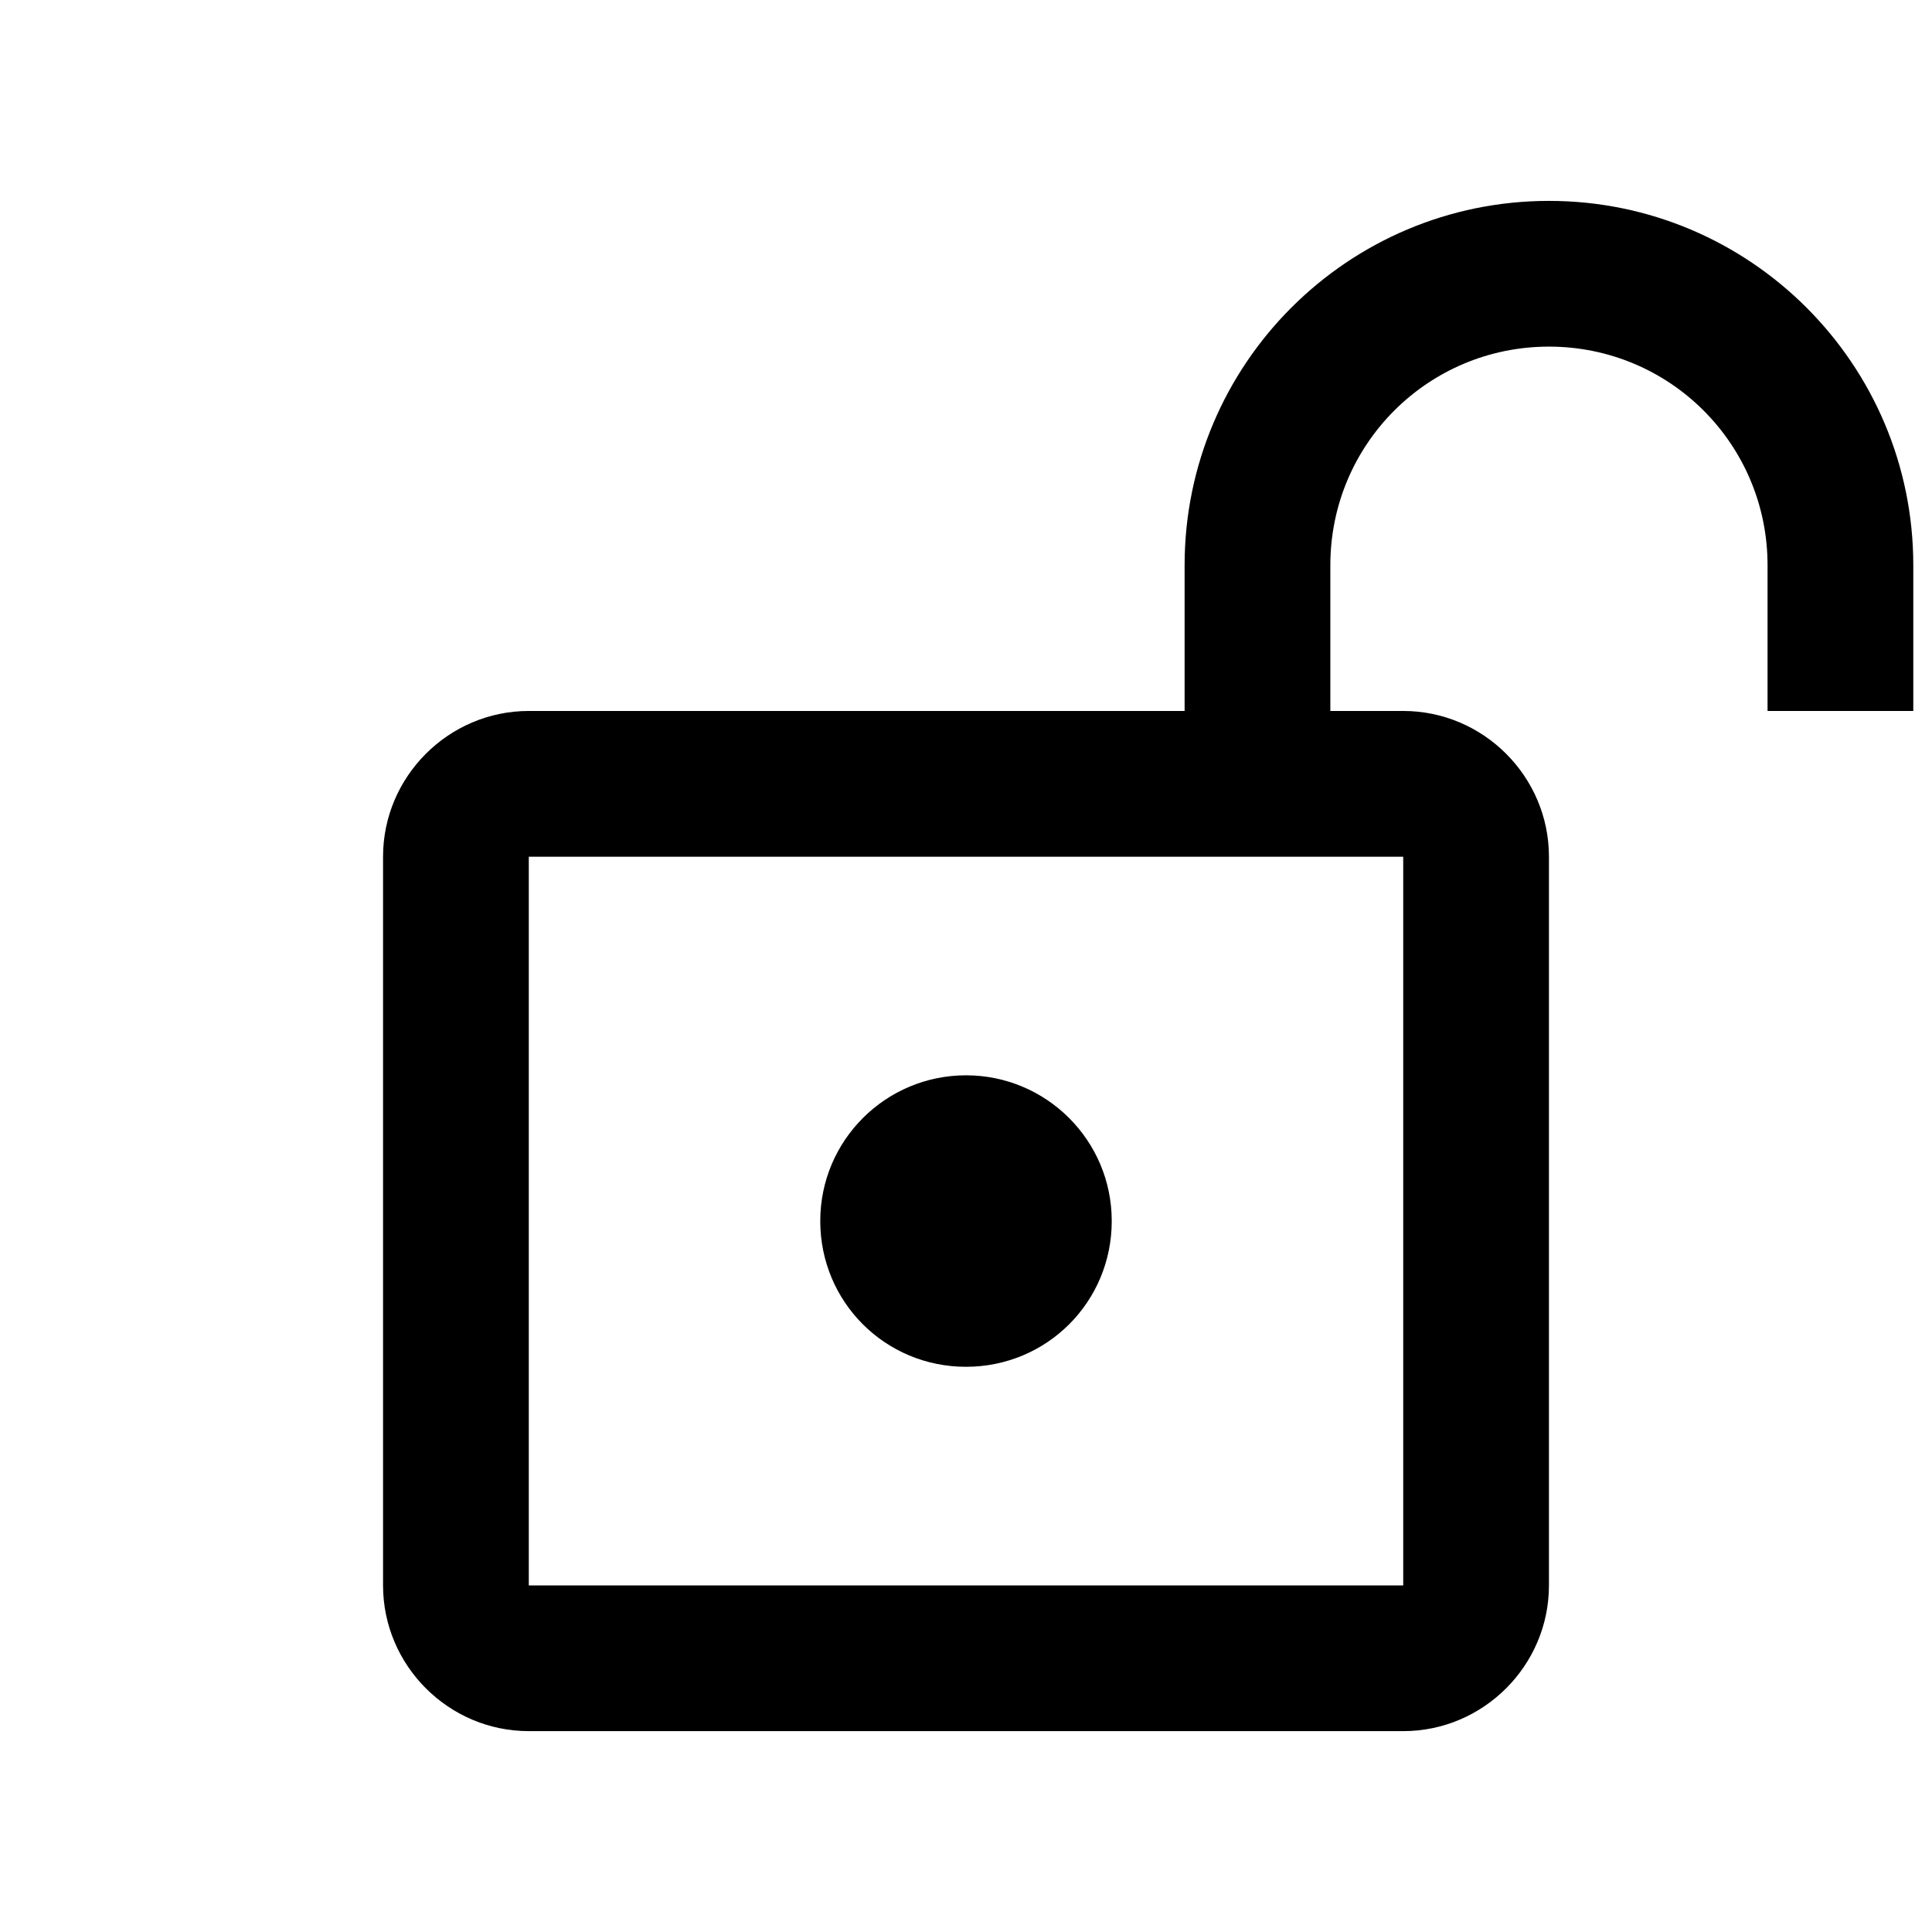
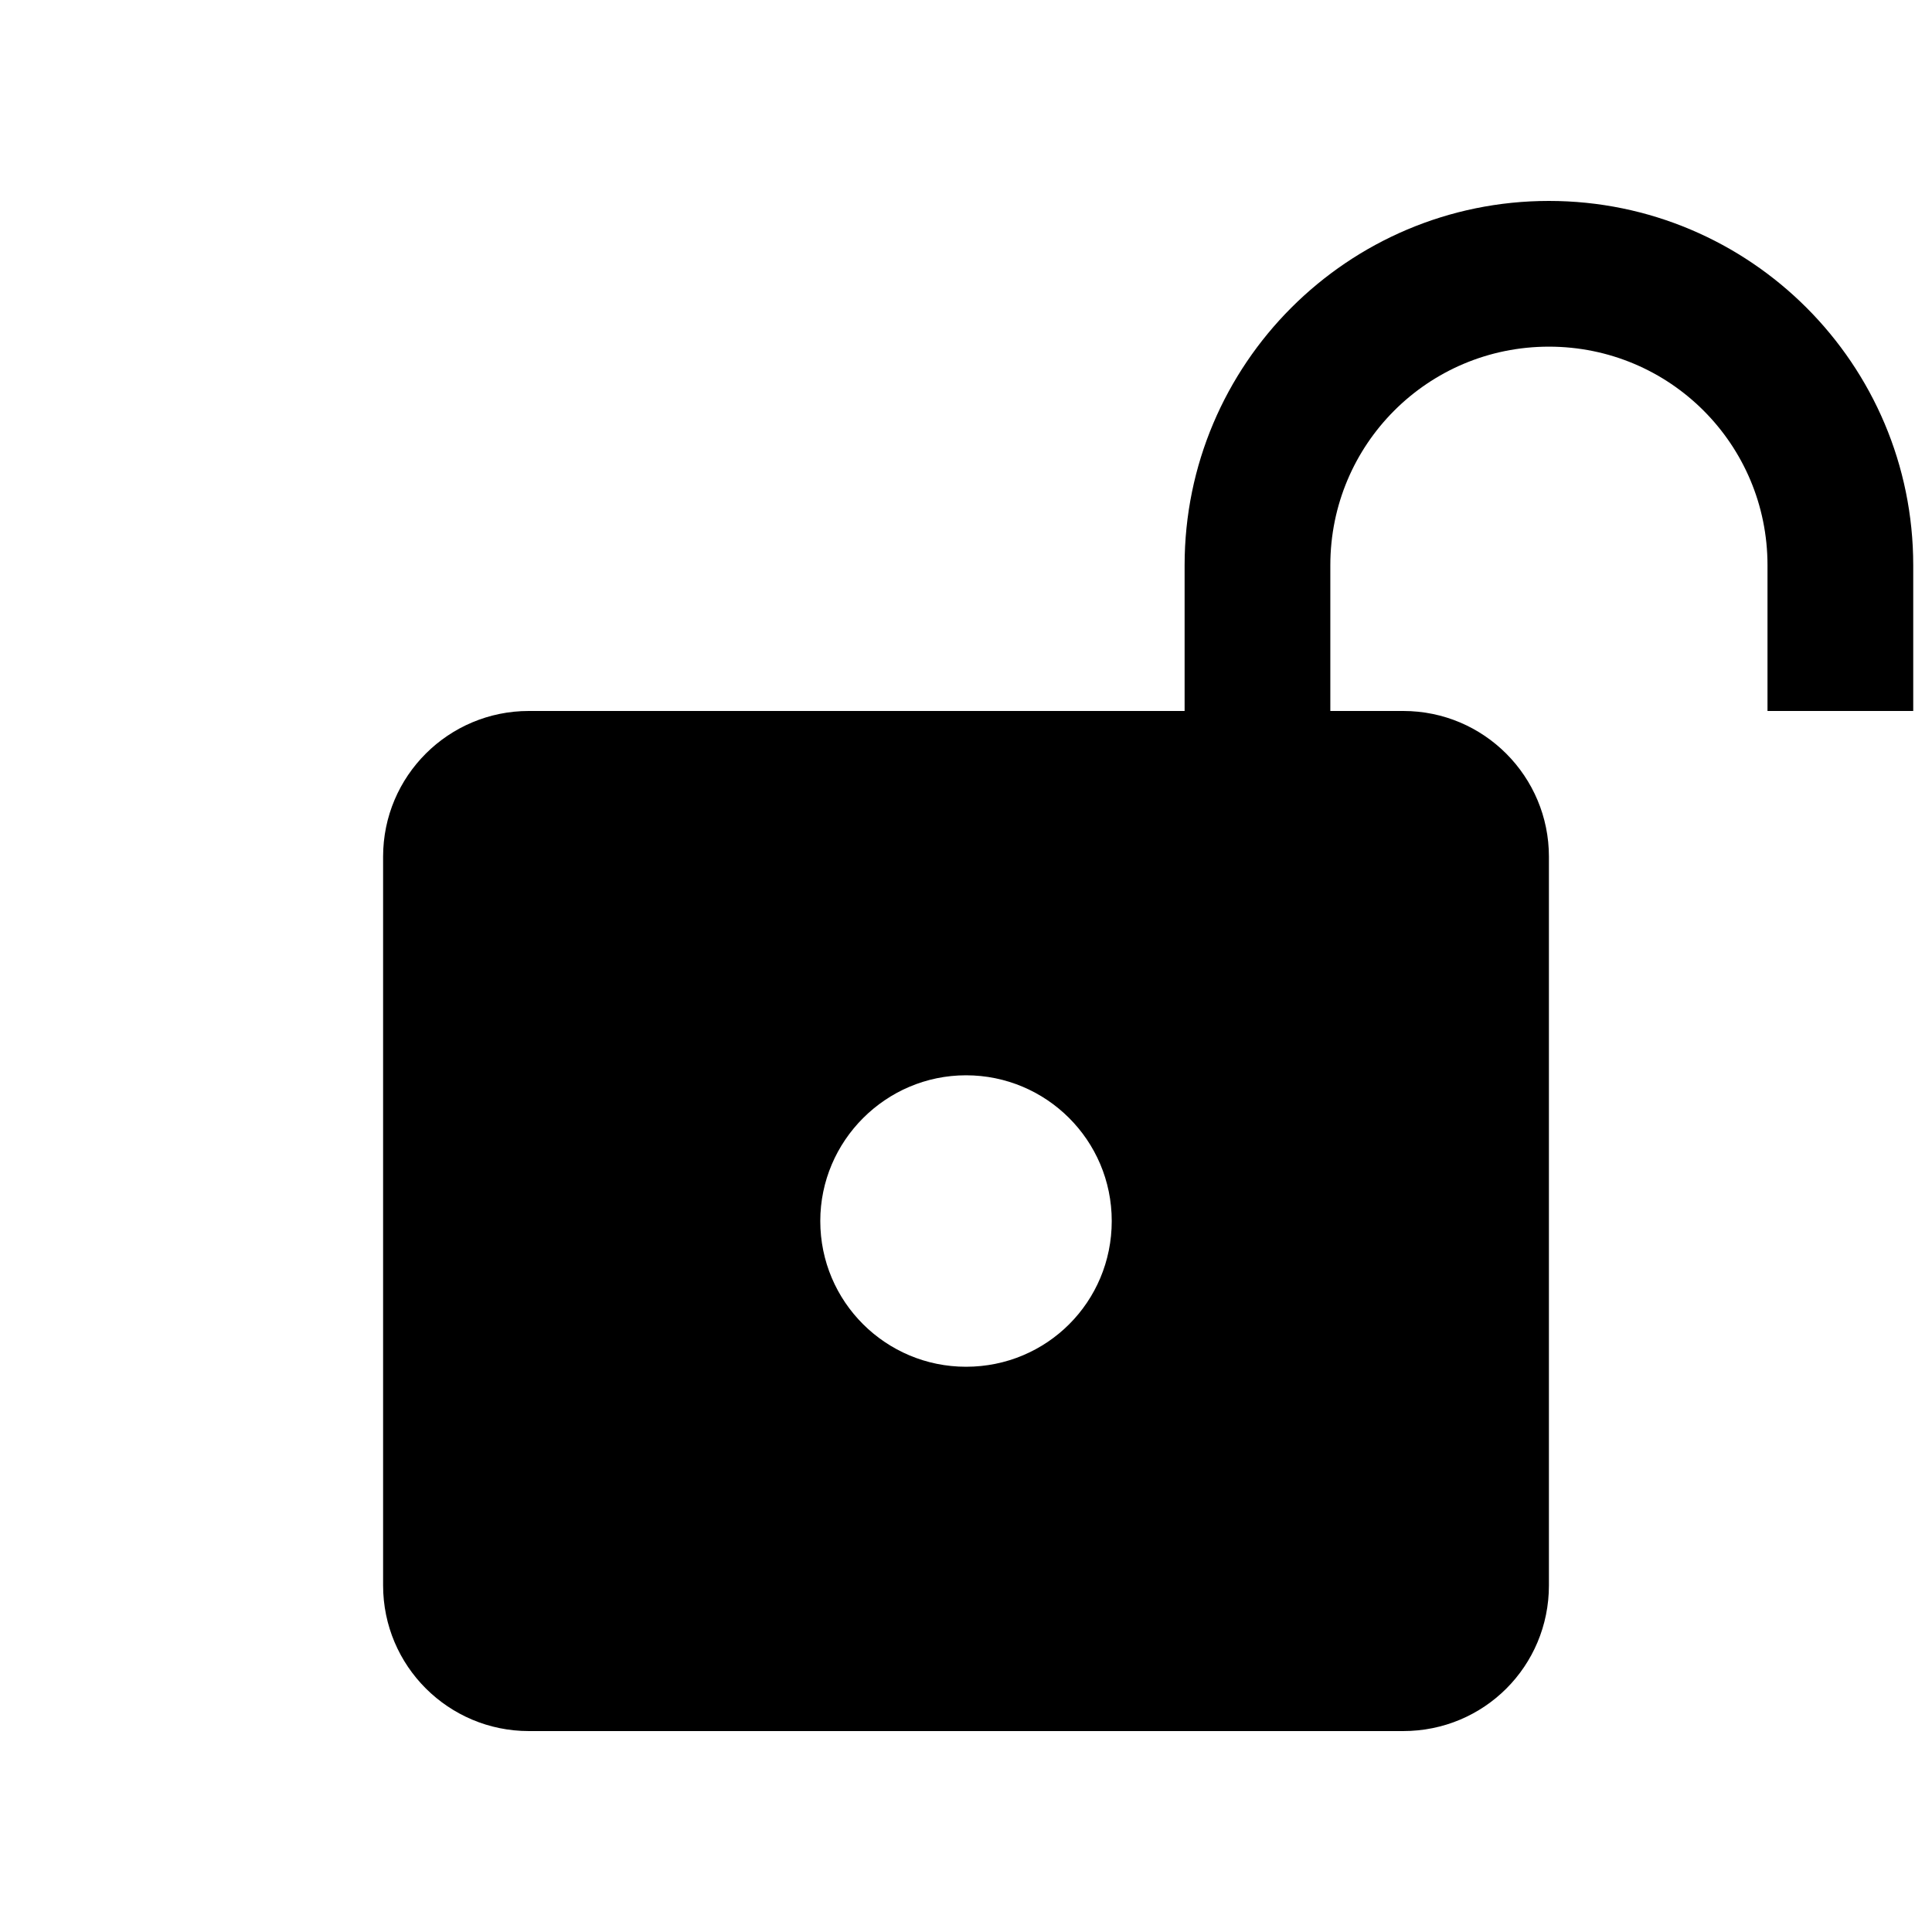
<svg xmlns="http://www.w3.org/2000/svg" width="1e3" height="1e3" version="1.1" viewBox="0 0 1e3 1e3">
-   <path d="m500 556.58c41.488 0 75.434 33.568 75.434 75.434 0 41.866-33.568 75.434-75.434 75.434-41.866 0-75.434-33.568-75.434-75.434 0-41.866 33.945-75.434 75.434-75.434m301.73-452.6c-104.1 0-188.58 84.486-188.58 188.58v75.434h-339.45c-41.488 0-75.434 33.945-75.434 75.434v377.17c0 41.488 33.945 75.434 75.434 75.434h452.6c41.488 0 75.434-33.945 75.434-75.434v-377.17c0-41.488-33.945-75.434-75.434-75.434h-37.717v-75.434c0-62.61 50.54-113.15 113.15-113.15 62.61 0 113.15 50.54 113.15 113.15v75.434h75.434v-75.434c0-104.1-84.486-188.58-188.58-188.58m-75.434 339.45v377.17h-452.6v-377.17z" stroke-width="37.717" />
+   <path d="m801.72 104c-104.09 0-188.57 84.48-188.57 188.57v75.429h-339.43c-41.486 0-75.429 33.566-75.429 75.429v377.14c0 41.863 33.943 75.429 75.429 75.429h452.57c41.863 0 75.429-33.566 75.429-75.429v-377.14c0-41.486-33.566-75.429-75.429-75.429h-37.714v-75.429c0-62.606 50.537-113.14 113.14-113.14 62.606 0 113.14 50.537 113.14 113.14v75.429h75.429v-75.429c0-104.09-84.48-188.57-188.57-188.57m-301.71 452.57c41.486 0 75.429 33.566 75.429 75.429s-33.566 75.429-75.429 75.429c-41.486 0-75.429-33.566-75.429-75.429 0-41.486 33.943-75.429 75.429-75.429z" stroke-width="37.714" />
</svg>
